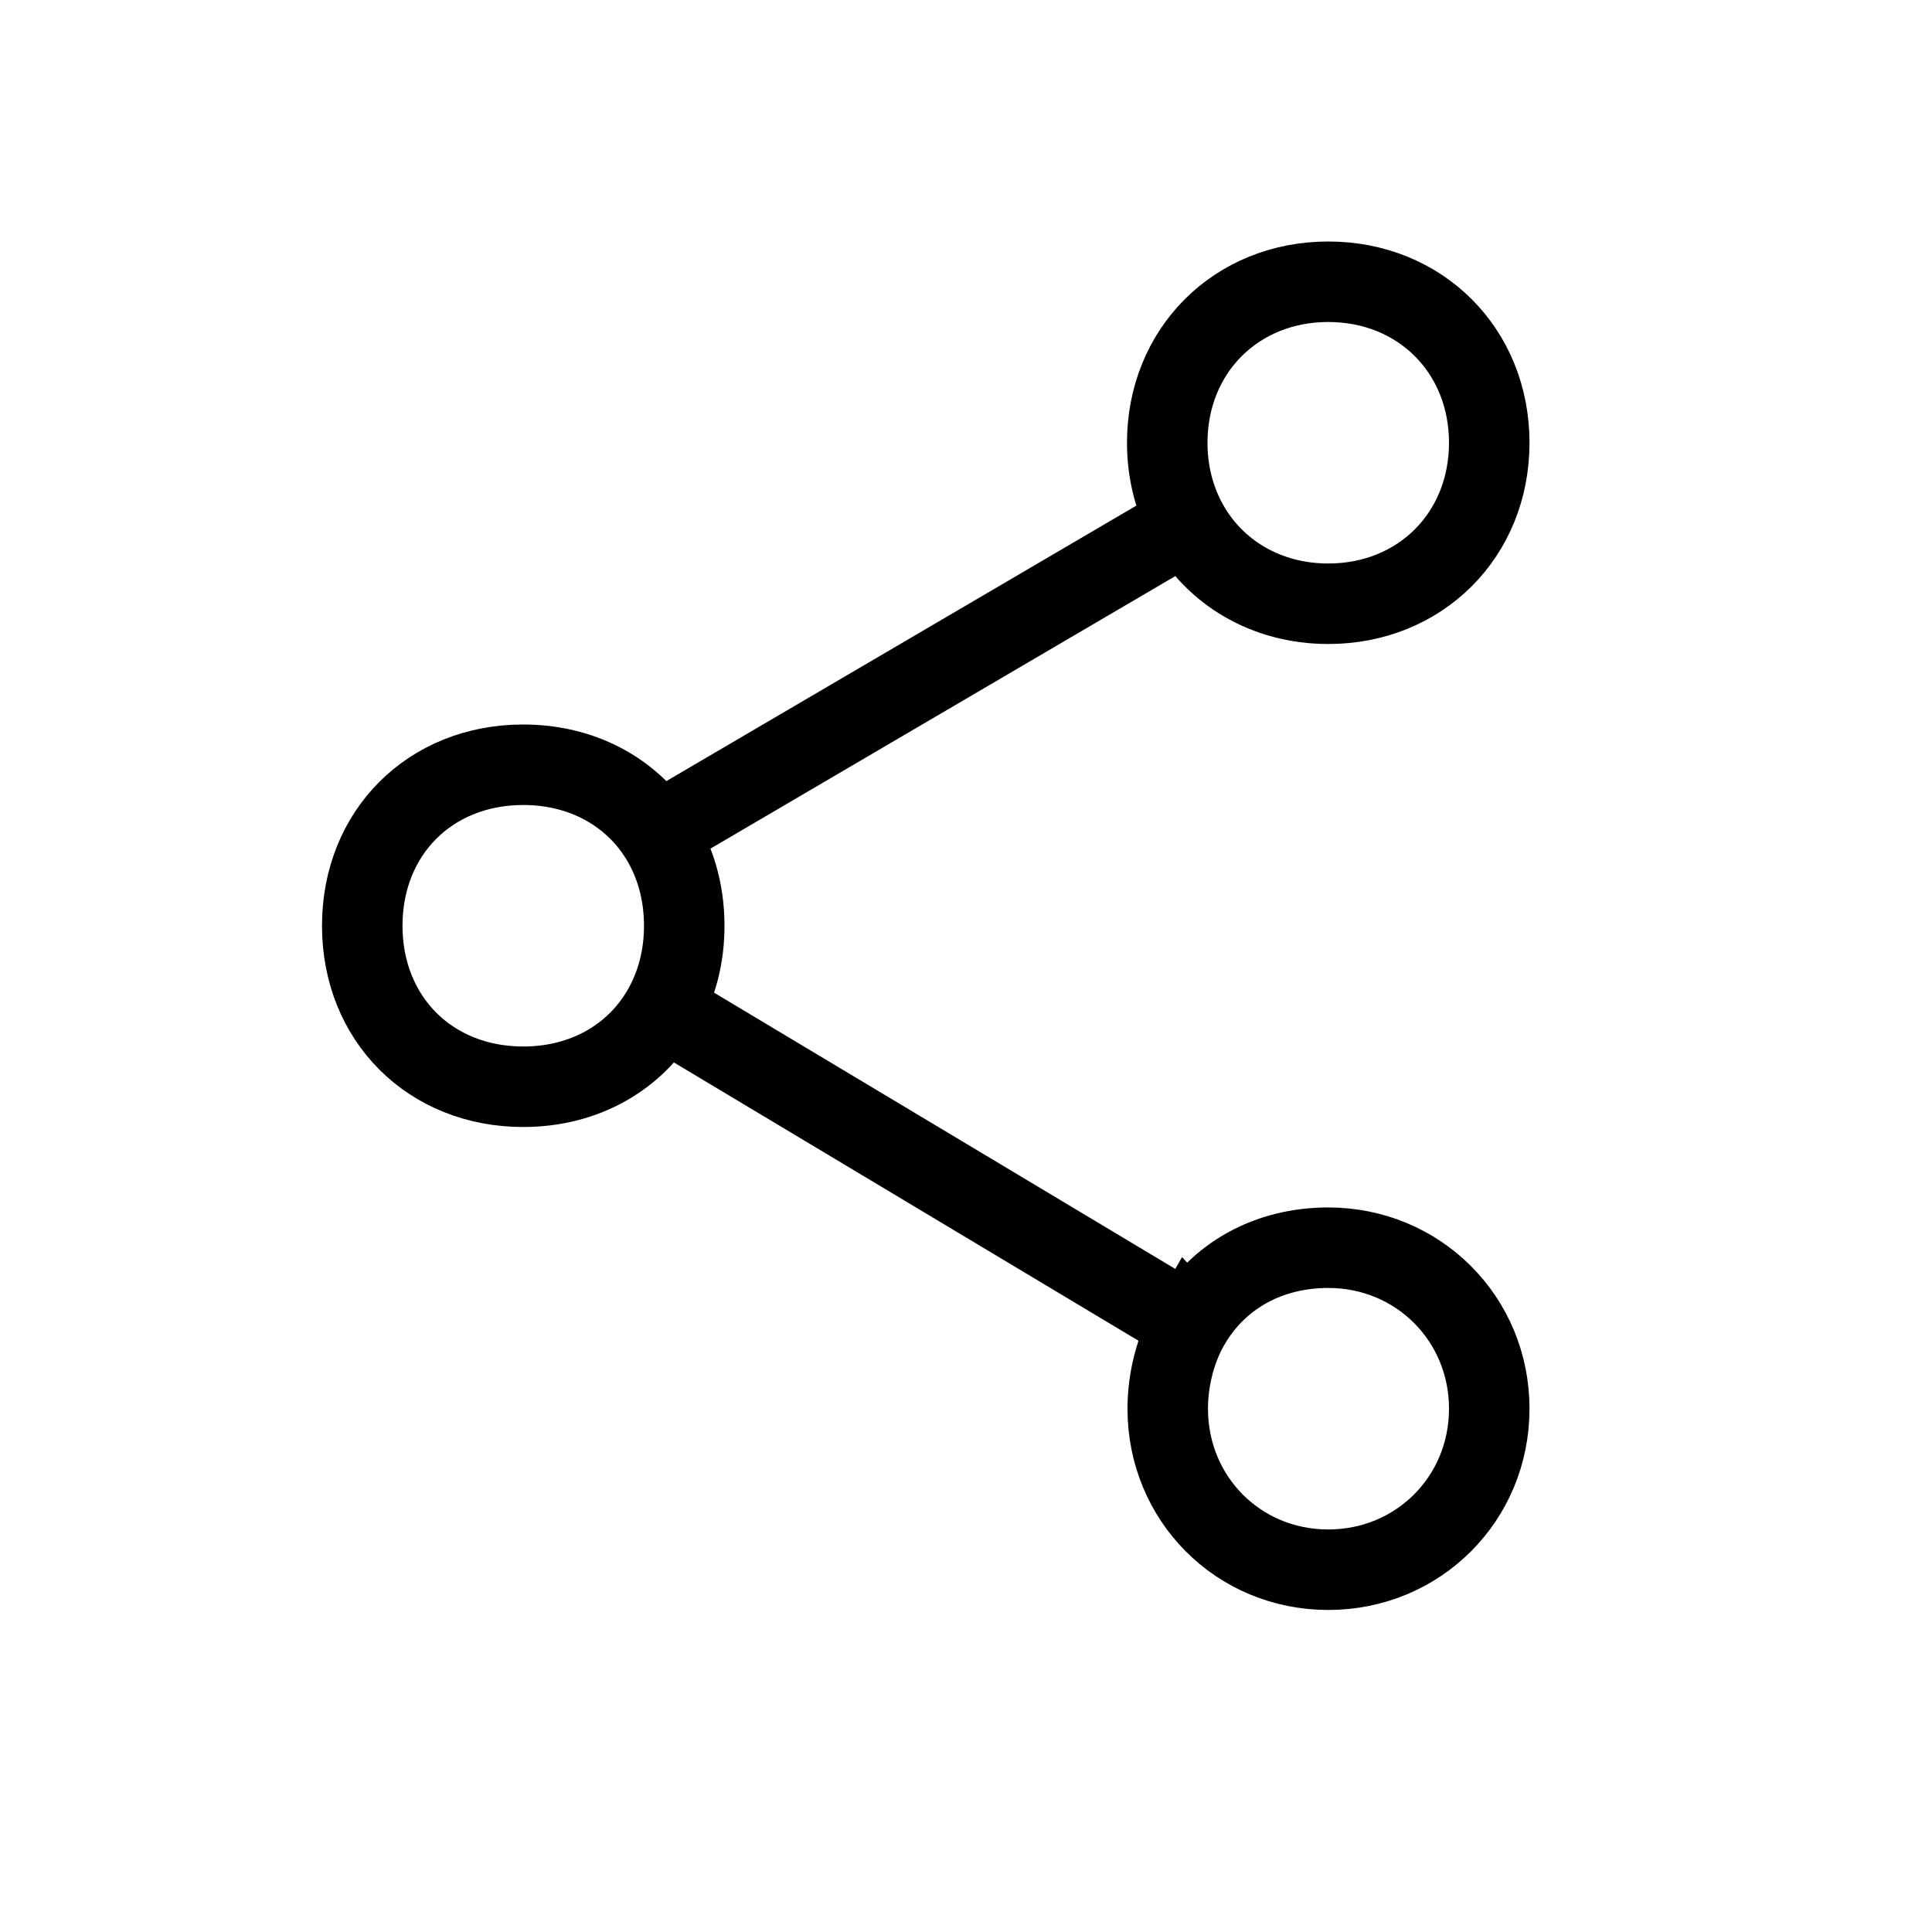
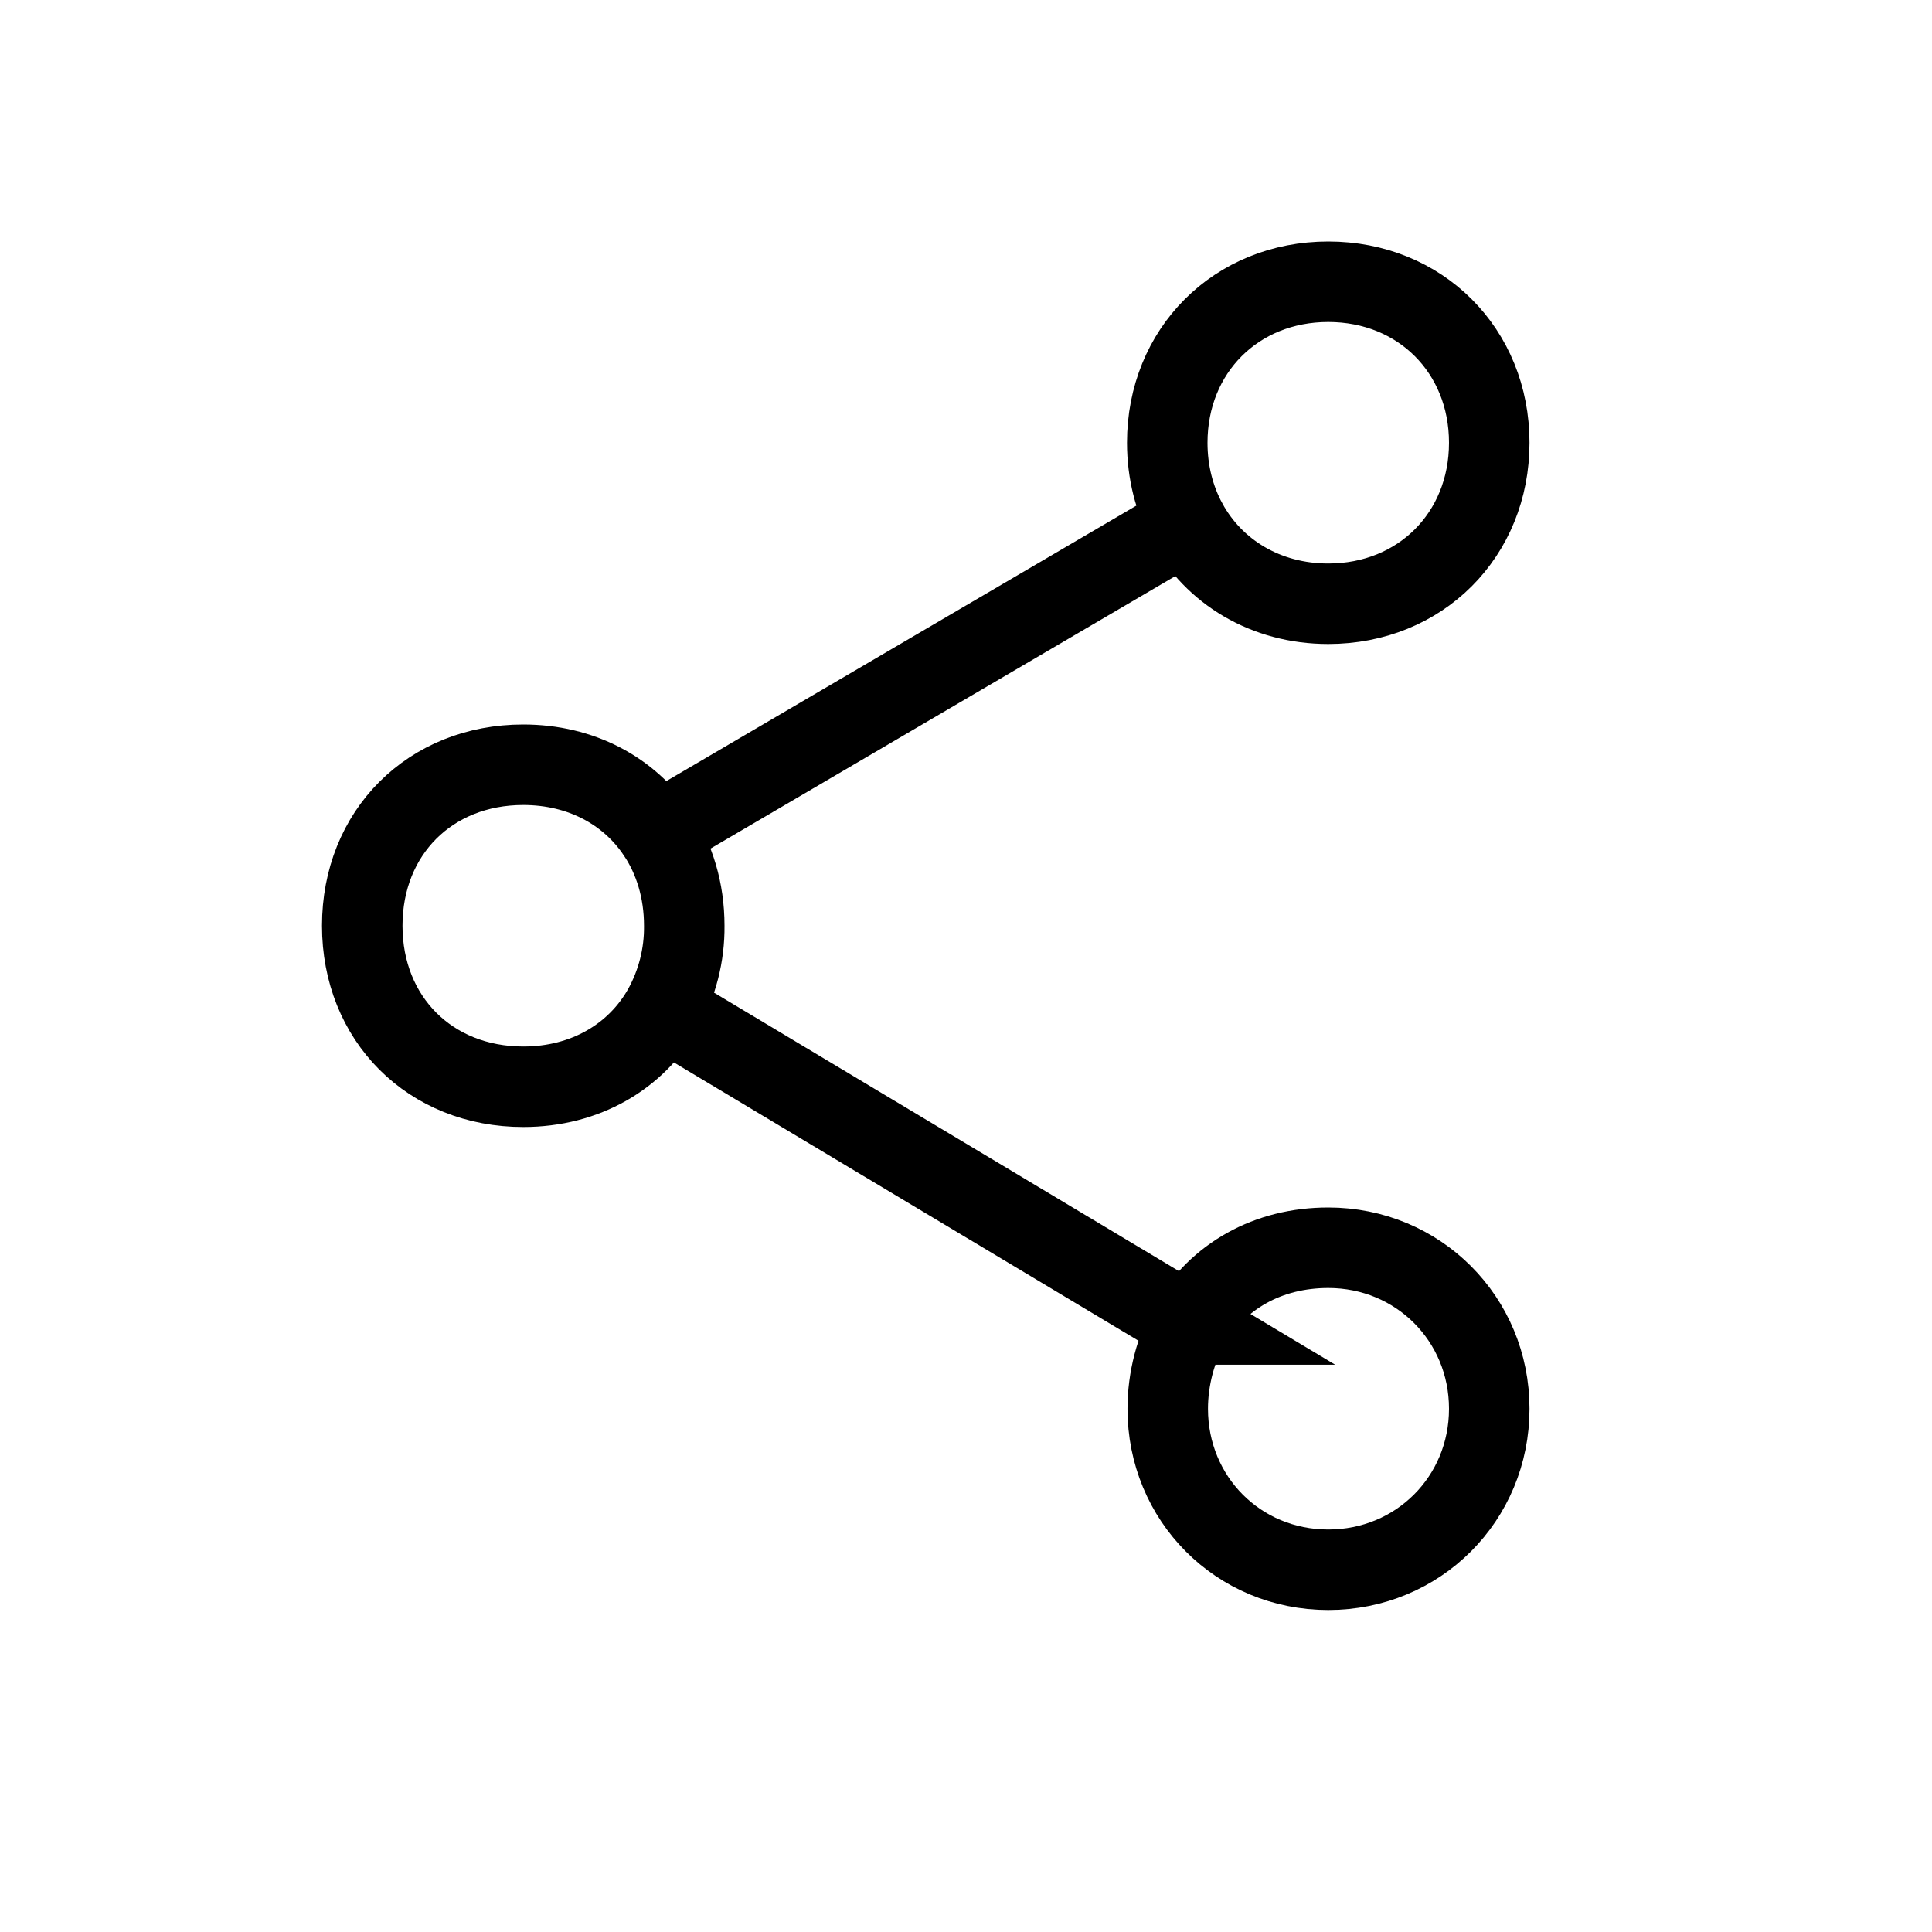
- <svg xmlns="http://www.w3.org/2000/svg" width="48" height="48" viewBox="0 0 48 48">
-   <path fill="none" stroke="#000" stroke-width="2" d="M29.49,12.984 C30.156,14.208 31.446,15 33,15 C35.288,15 37,13.288 37,11 C37,8.712 35.288,7 33,7 C30.712,7 29,8.712 29,11 C29,11.732 29.176,12.406 29.49,12.984 L16.331,20.697 C15.631,19.65 14.436,19 13,19 C10.686,19 9,20.686 9,23 C9,25.312 10.686,27 13,27 C14.542,27 15.804,26.25 16.474,25.068 C16.812,24.474 17,23.772 17,23 C17,22.124 16.758,21.336 16.332,20.698 Z M29.557,32.906 L16.475,25.07 L29.556,32.905 C30.258,31.701 31.506,30.999 33,30.999 C35.234,30.999 37,32.765 37,34.999 C37,37.235 35.234,38.999 33,38.999 C30.766,38.999 29.012,37.235 29.012,34.999 C29.012,34.259 29.21,33.503 29.556,32.905 Z" />
+ <svg xmlns="http://www.w3.org/2000/svg" viewBox="0 0 48 48">
+   <path fill="none" stroke="#000" stroke-width="2" d="M29.49 12.984C30.156 14.208 31.446 15 33 15c2.288 0 4-1.712 4-4 0-2.288-1.712-4-4-4-2.288 0-4 1.712-4 4 0 .732.176 1.406.49 1.984L16.33 20.697C15.631 19.65 14.436 19 13 19c-2.314 0-4 1.686-4 4 0 2.312 1.686 4 4 4 1.542 0 2.804-.75 3.474-1.932A4.152 4.152 0 0017 23c0-.876-.242-1.664-.668-2.302zm.067 19.922L16.475 25.07l13.081 7.835C30.258 31.701 31.506 31 33 31c2.234 0 4 1.766 4 4 0 2.236-1.766 4-4 4s-3.988-1.764-3.988-4c0-.74.198-1.496.544-2.094z" />
</svg>
